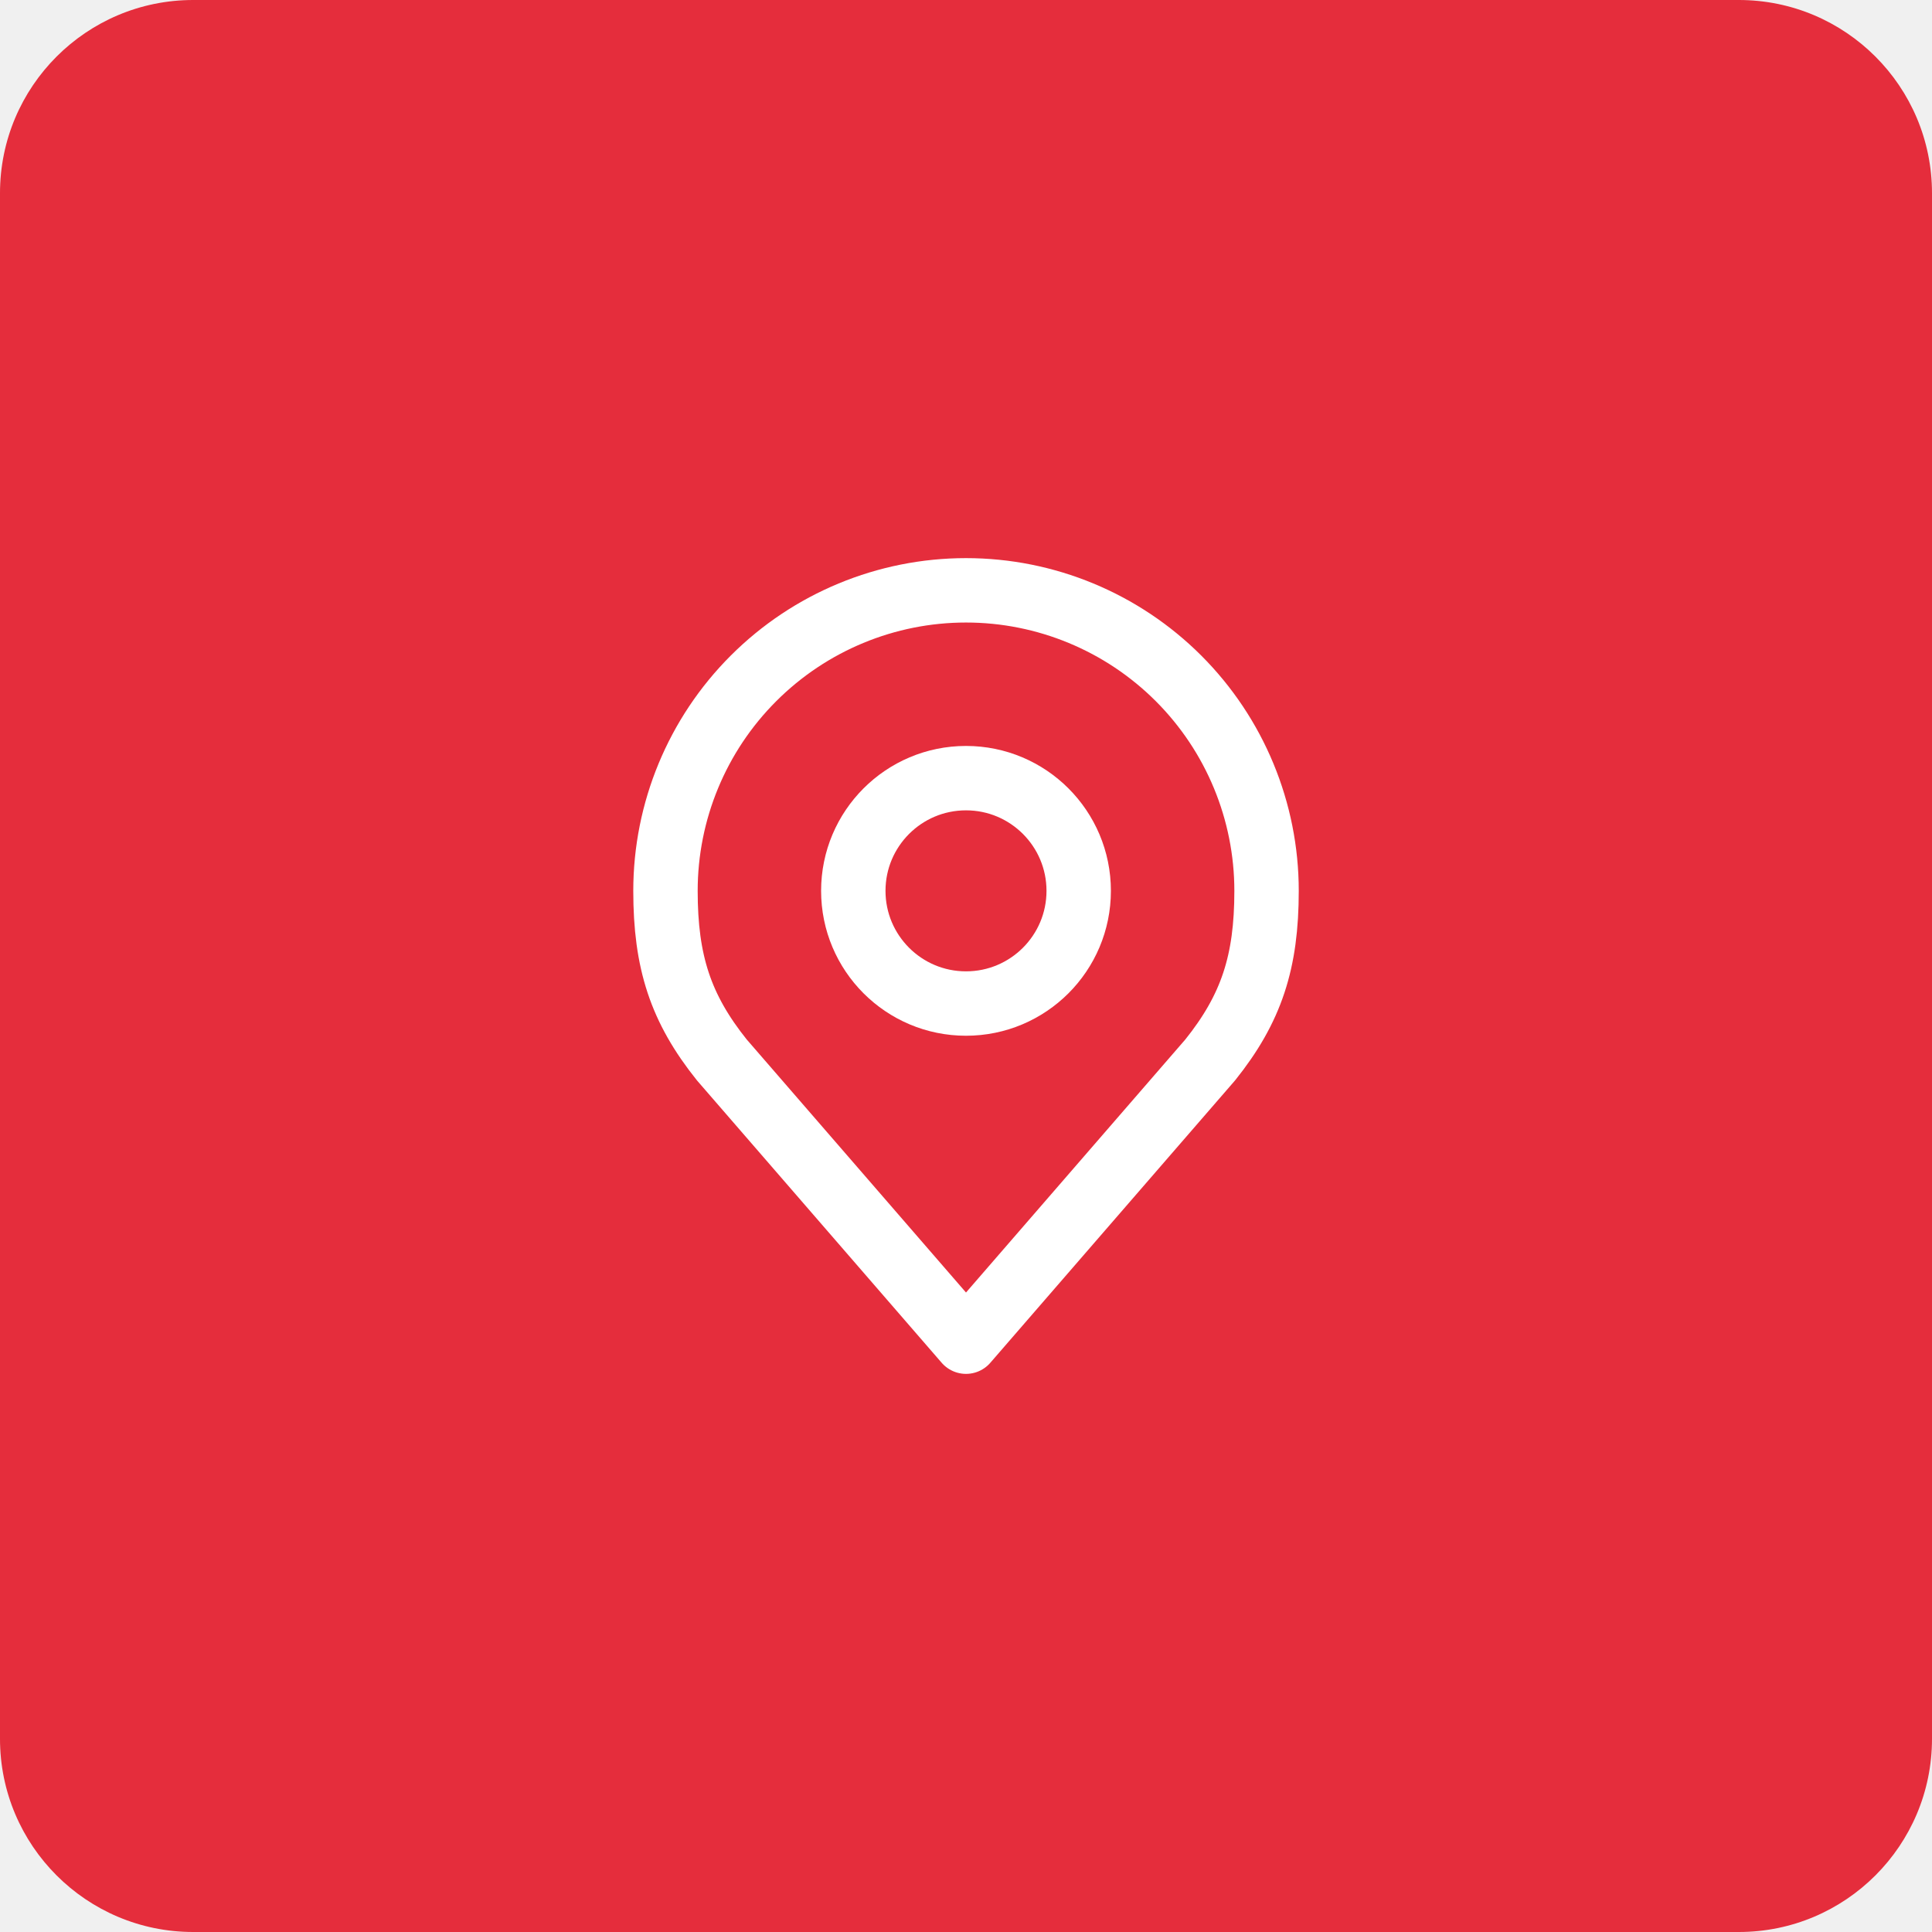
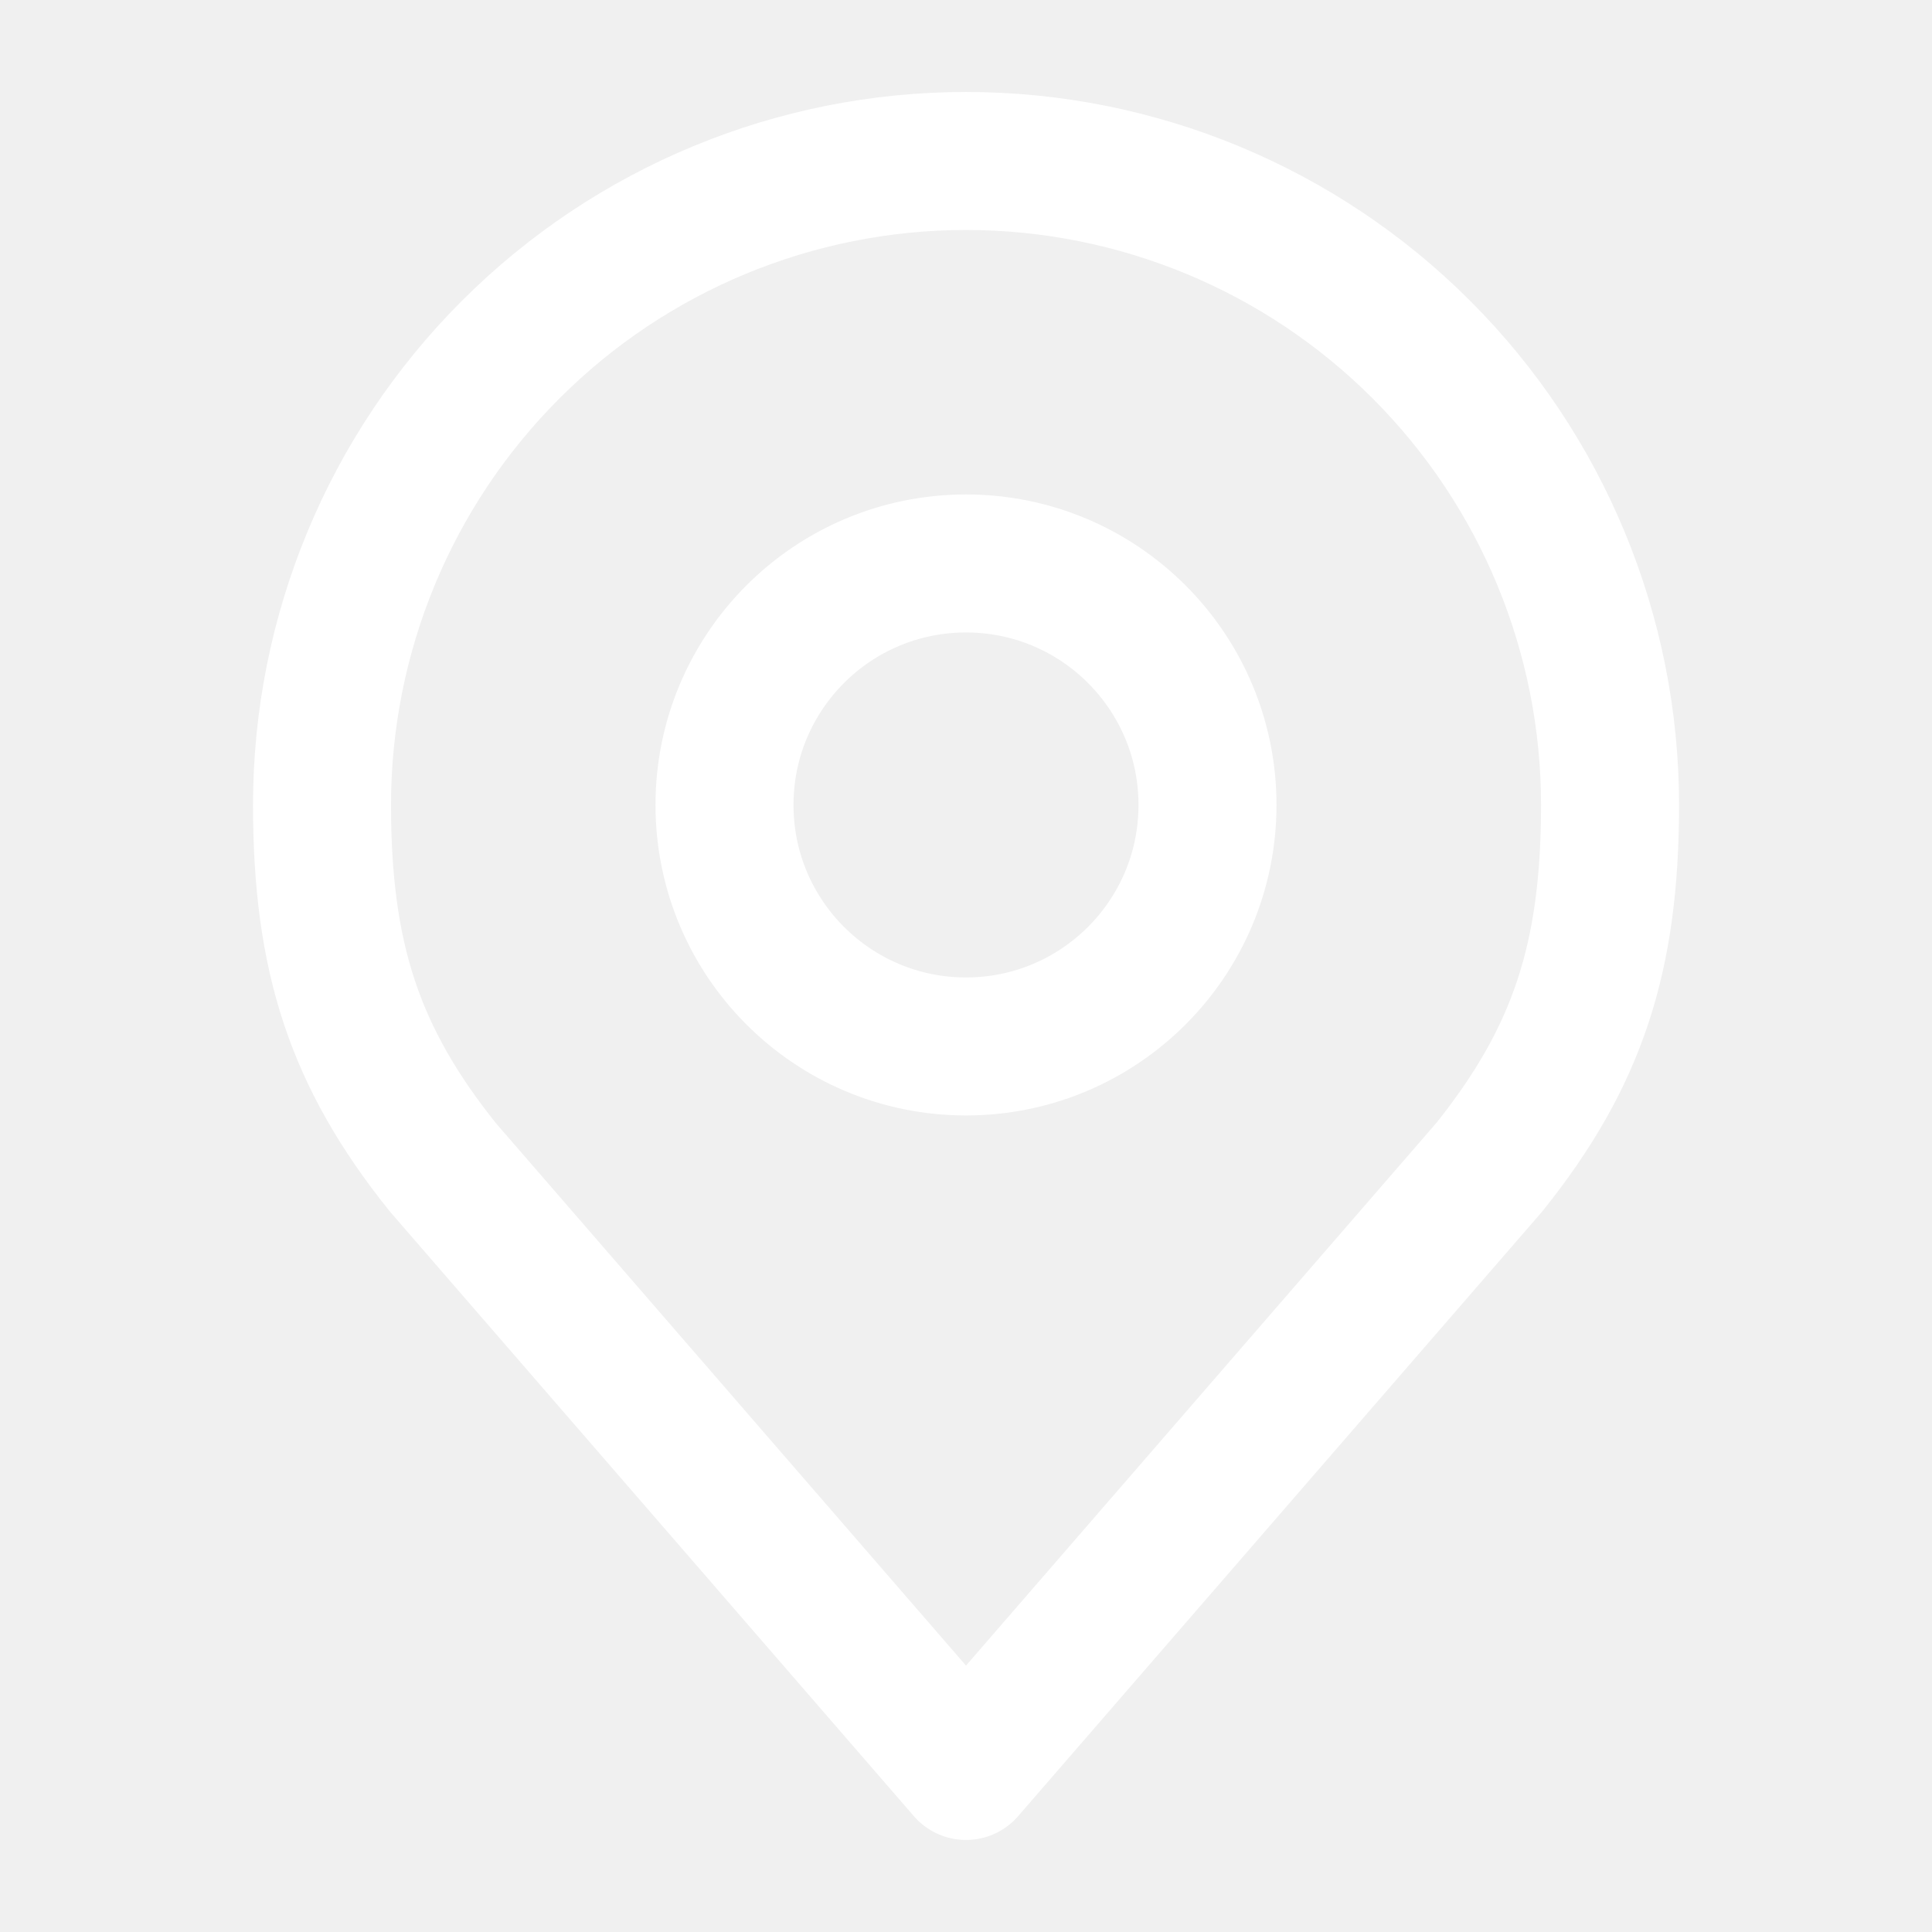
- <svg xmlns="http://www.w3.org/2000/svg" width="60" height="60" viewBox="0 0 60 60" fill="none">
-   <rect width="60" height="60" rx="6" fill="#E52D3C" />
-   <path d="M30 31.166C31.933 31.166 33.5 29.599 33.5 27.666C33.5 25.733 31.933 24.166 30 24.166C28.067 24.166 26.5 25.733 26.5 27.666C26.5 29.599 28.067 31.166 30 31.166Z" stroke="white" stroke-width="2" stroke-linecap="round" stroke-linejoin="round" />
-   <path d="M30 18.333C27.525 18.333 25.151 19.317 23.401 21.067C21.65 22.817 20.667 25.191 20.667 27.667C20.667 29.874 21.136 31.318 22.417 32.917L30 41.667L37.584 32.917C38.865 31.318 39.334 29.874 39.334 27.667C39.334 25.191 38.35 22.817 36.6 21.067C34.85 19.317 32.476 18.333 30 18.333Z" stroke="white" stroke-width="2" stroke-linecap="round" stroke-linejoin="round" />
+ <svg xmlns="http://www.w3.org/2000/svg" width="28" height="28" viewBox="0 0 28 28" fill="none">
+   <path d="M14 15.166C15.933 15.166 17.5 13.599 17.5 11.666C17.5 9.733 15.933 8.166 14 8.166C12.067 8.166 10.5 9.733 10.5 11.666C10.5 13.599 12.067 15.166 14 15.166Z" stroke="white" stroke-width="2" stroke-linecap="round" stroke-linejoin="round" />
+   <path d="M14 2.333C11.525 2.333 9.151 3.316 7.401 5.067C5.65 6.817 4.667 9.191 4.667 11.666C4.667 13.874 5.136 15.318 6.417 16.916L14 25.666L21.584 16.916C22.865 15.318 23.334 13.874 23.334 11.666C23.334 9.191 22.35 6.817 20.6 5.067C18.85 3.316 16.476 2.333 14 2.333Z" stroke="white" stroke-width="2" stroke-linecap="round" stroke-linejoin="round" />
</svg>
